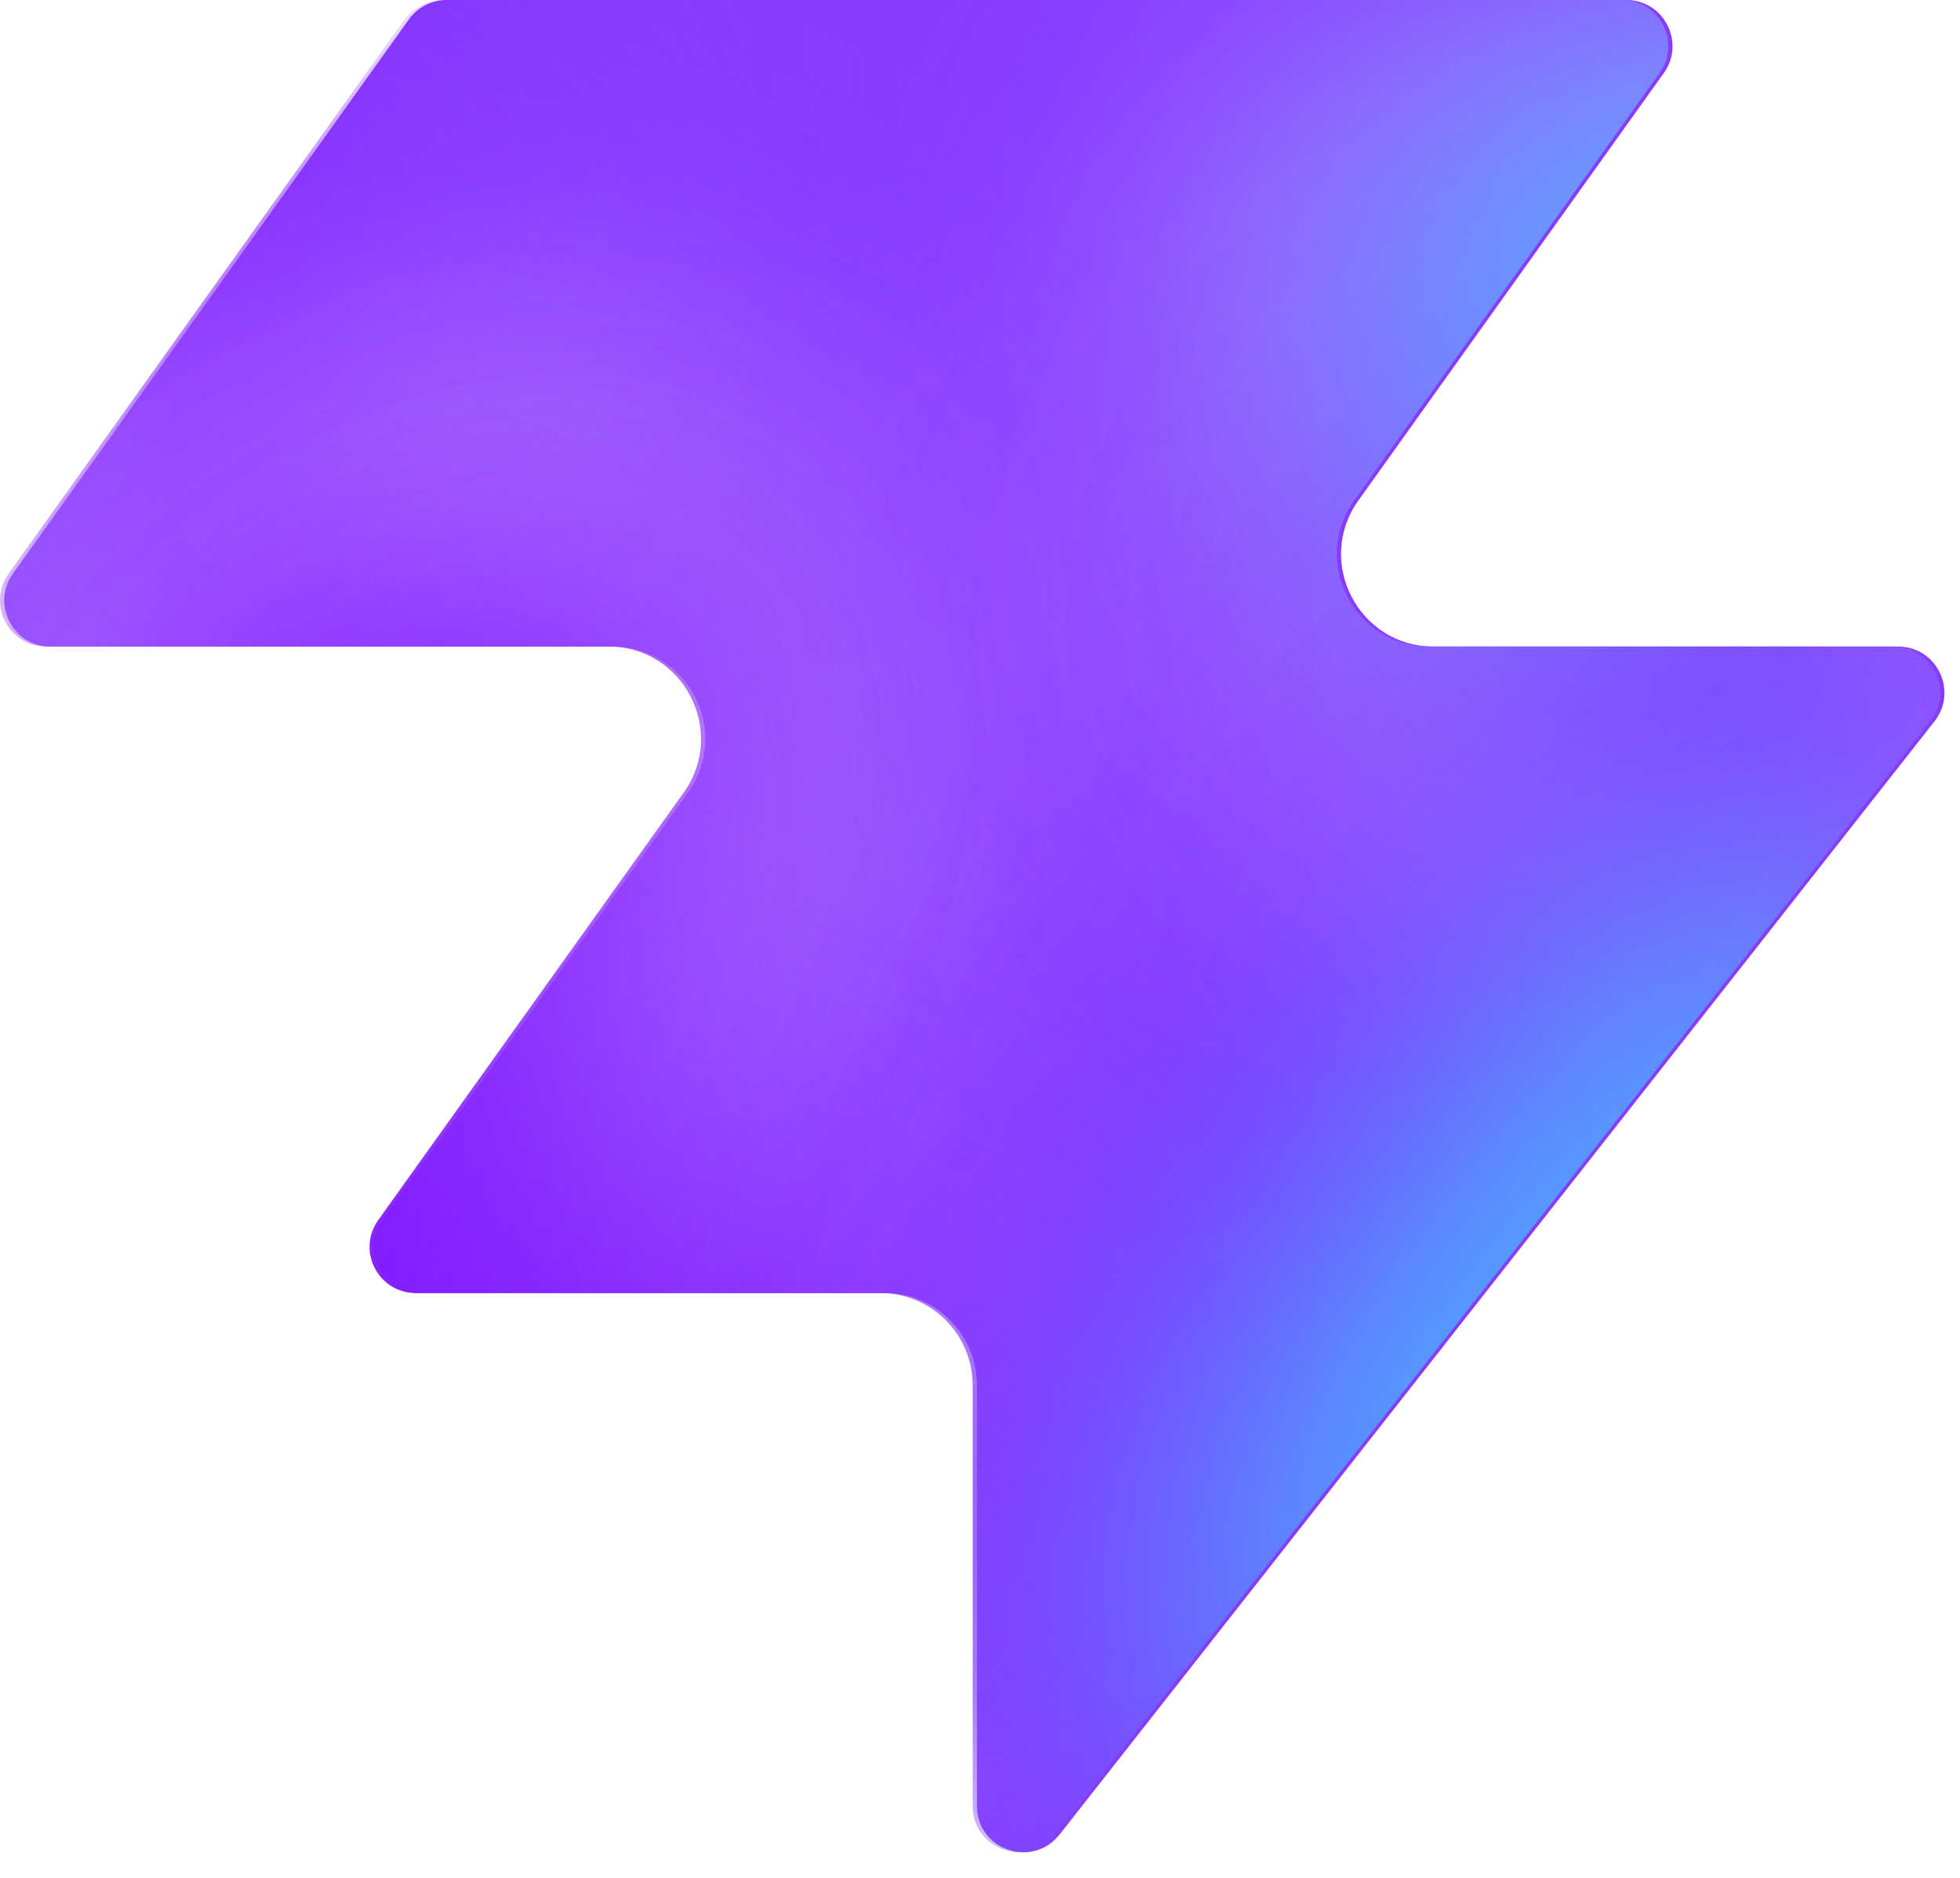
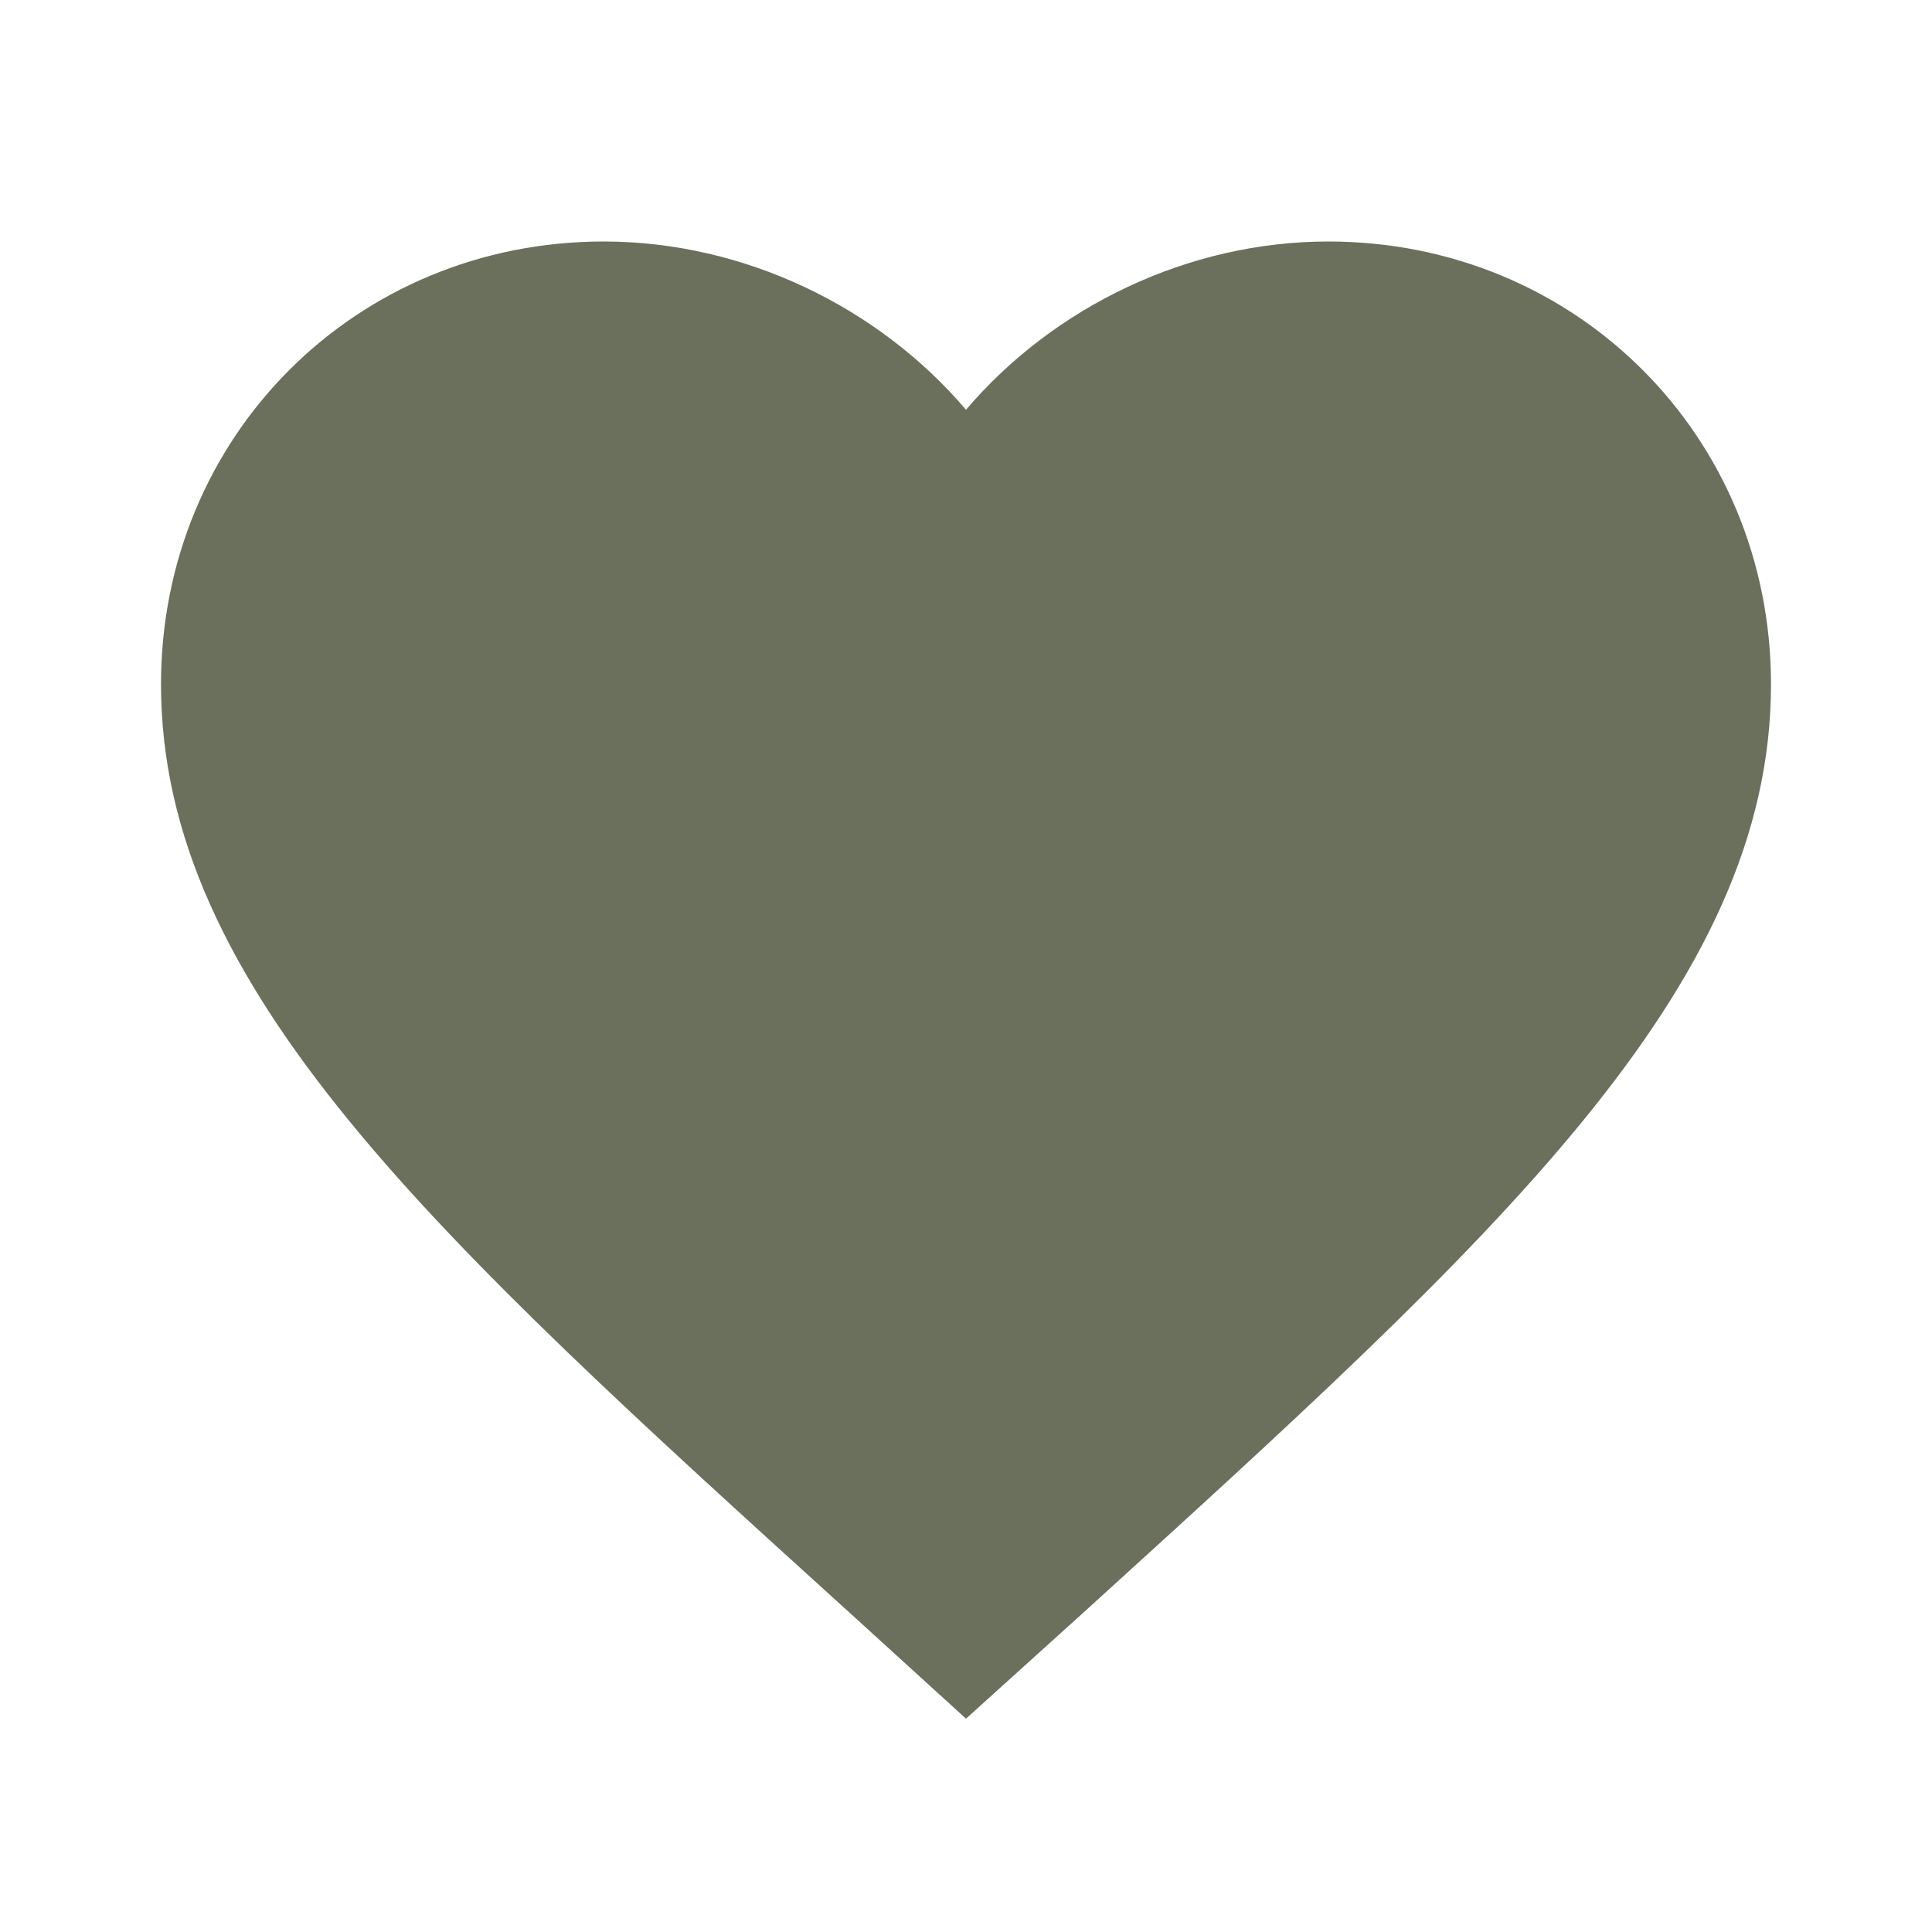
- <svg xmlns="http://www.w3.org/2000/svg" width="48" height="46" fill="none" viewBox="0 0 48 46">
-   <path fill="#863bff" d="M25.946 44.938c-.664.845-2.021.375-2.021-.698V33.937a2.26 2.26 0 0 0-2.262-2.262H10.287c-.92 0-1.456-1.04-.92-1.788l7.48-10.471c1.07-1.497 0-3.578-1.842-3.578H1.237c-.92 0-1.456-1.04-.92-1.788L10.013.474c.214-.297.556-.474.92-.474h28.894c.92 0 1.456 1.04.92 1.788l-7.48 10.471c-1.07 1.498 0 3.579 1.842 3.579h11.377c.943 0 1.473 1.088.89 1.83L25.947 44.94z" style="fill:#863bff;fill:color(display-p3 .525 .23 1);fill-opacity:1" />
-   <mask id="a" width="48" height="46" x="0" y="0" maskUnits="userSpaceOnUse" style="mask-type:alpha">
-     <path fill="#000" d="M25.842 44.938c-.664.844-2.021.375-2.021-.698V33.937a2.26 2.26 0 0 0-2.262-2.262H10.183c-.92 0-1.456-1.04-.92-1.788l7.48-10.471c1.07-1.498 0-3.579-1.842-3.579H1.133c-.92 0-1.456-1.04-.92-1.787L9.91.473c.214-.297.556-.474.92-.474h28.894c.92 0 1.456 1.04.92 1.788l-7.48 10.471c-1.07 1.498 0 3.578 1.842 3.578h11.377c.943 0 1.473 1.088.89 1.832L25.843 44.94z" style="fill:#000;fill-opacity:1" />
-   </mask>
-   <g mask="url(#a)">
-     <g filter="url(#b)">
-       <ellipse cx="5.508" cy="14.704" fill="#ede6ff" rx="5.508" ry="14.704" style="fill:#ede6ff;fill:color(display-p3 .927 .903 1);fill-opacity:1" transform="matrix(.00324 1 1 -.00324 -4.47 31.516)" />
-     </g>
-     <g filter="url(#c)">
-       <ellipse cx="10.399" cy="29.851" fill="#ede6ff" rx="10.399" ry="29.851" style="fill:#ede6ff;fill:color(display-p3 .927 .903 1);fill-opacity:1" transform="matrix(.00324 1 1 -.00324 -39.328 7.883)" />
-     </g>
-     <g filter="url(#d)">
-       <ellipse cx="5.508" cy="30.487" fill="#7e14ff" rx="5.508" ry="30.487" style="fill:#7e14ff;fill:color(display-p3 .492 .077 1);fill-opacity:1" transform="rotate(89.814 -25.913 -14.639)scale(1 -1)" />
-     </g>
-     <g filter="url(#e)">
-       <ellipse cx="5.508" cy="30.599" fill="#7e14ff" rx="5.508" ry="30.599" style="fill:#7e14ff;fill:color(display-p3 .492 .077 1);fill-opacity:1" transform="rotate(89.814 -32.644 -3.334)scale(1 -1)" />
-     </g>
-     <g filter="url(#f)">
-       <ellipse cx="5.508" cy="30.599" fill="#7e14ff" rx="5.508" ry="30.599" style="fill:#7e14ff;fill:color(display-p3 .492 .077 1);fill-opacity:1" transform="matrix(.00324 1 1 -.00324 -34.34 30.47)" />
-     </g>
-     <g filter="url(#g)">
-       <ellipse cx="14.072" cy="22.078" fill="#ede6ff" rx="14.072" ry="22.078" style="fill:#ede6ff;fill:color(display-p3 .927 .903 1);fill-opacity:1" transform="rotate(93.35 24.506 48.493)scale(-1 1)" />
-     </g>
-     <g filter="url(#h)">
-       <ellipse cx="3.47" cy="21.501" fill="#7e14ff" rx="3.47" ry="21.501" style="fill:#7e14ff;fill:color(display-p3 .492 .077 1);fill-opacity:1" transform="rotate(89.009 28.708 47.59)scale(-1 1)" />
-     </g>
-     <g filter="url(#i)">
-       <ellipse cx="3.47" cy="21.501" fill="#7e14ff" rx="3.47" ry="21.501" style="fill:#7e14ff;fill:color(display-p3 .492 .077 1);fill-opacity:1" transform="rotate(89.009 28.708 47.59)scale(-1 1)" />
-     </g>
-     <g filter="url(#j)">
-       <ellipse cx=".387" cy="8.972" fill="#7e14ff" rx="4.407" ry="29.108" style="fill:#7e14ff;fill:color(display-p3 .492 .077 1);fill-opacity:1" transform="rotate(39.51 .387 8.972)" />
-     </g>
-     <g filter="url(#k)">
-       <ellipse cx="47.523" cy="-6.092" fill="#7e14ff" rx="4.407" ry="29.108" style="fill:#7e14ff;fill:color(display-p3 .492 .077 1);fill-opacity:1" transform="rotate(37.892 47.523 -6.092)" />
-     </g>
-     <g filter="url(#l)">
-       <ellipse cx="41.412" cy="6.333" fill="#47bfff" rx="5.971" ry="9.665" style="fill:#47bfff;fill:color(display-p3 .28 .748 1);fill-opacity:1" transform="rotate(37.892 41.412 6.333)" />
-     </g>
-     <g filter="url(#m)">
-       <ellipse cx="-1.879" cy="38.332" fill="#7e14ff" rx="4.407" ry="29.108" style="fill:#7e14ff;fill:color(display-p3 .492 .077 1);fill-opacity:1" transform="rotate(37.892 -1.88 38.332)" />
-     </g>
-     <g filter="url(#n)">
-       <ellipse cx="-1.879" cy="38.332" fill="#7e14ff" rx="4.407" ry="29.108" style="fill:#7e14ff;fill:color(display-p3 .492 .077 1);fill-opacity:1" transform="rotate(37.892 -1.88 38.332)" />
-     </g>
-     <g filter="url(#o)">
-       <ellipse cx="35.651" cy="29.907" fill="#7e14ff" rx="4.407" ry="29.108" style="fill:#7e14ff;fill:color(display-p3 .492 .077 1);fill-opacity:1" transform="rotate(37.892 35.651 29.907)" />
-     </g>
-     <g filter="url(#p)">
-       <ellipse cx="38.418" cy="32.4" fill="#47bfff" rx="5.971" ry="15.297" style="fill:#47bfff;fill:color(display-p3 .28 .748 1);fill-opacity:1" transform="rotate(37.892 38.418 32.4)" />
-     </g>
-   </g>
-   <defs>
-     <filter id="b" width="60.045" height="41.654" x="-19.77" y="16.149" color-interpolation-filters="sRGB" filterUnits="userSpaceOnUse">
-       <feFlood flood-opacity="0" result="BackgroundImageFix" />
-       <feBlend in="SourceGraphic" in2="BackgroundImageFix" result="shape" />
-       <feGaussianBlur result="effect1_foregroundBlur_2002_17158" stdDeviation="7.659" />
-     </filter>
-     <filter id="c" width="90.34" height="51.437" x="-54.613" y="-7.533" color-interpolation-filters="sRGB" filterUnits="userSpaceOnUse">
-       <feFlood flood-opacity="0" result="BackgroundImageFix" />
-       <feBlend in="SourceGraphic" in2="BackgroundImageFix" result="shape" />
-       <feGaussianBlur result="effect1_foregroundBlur_2002_17158" stdDeviation="7.659" />
-     </filter>
-     <filter id="d" width="79.355" height="29.4" x="-49.64" y="2.03" color-interpolation-filters="sRGB" filterUnits="userSpaceOnUse">
-       <feFlood flood-opacity="0" result="BackgroundImageFix" />
-       <feBlend in="SourceGraphic" in2="BackgroundImageFix" result="shape" />
-       <feGaussianBlur result="effect1_foregroundBlur_2002_17158" stdDeviation="4.596" />
-     </filter>
-     <filter id="e" width="79.579" height="29.4" x="-45.045" y="20.029" color-interpolation-filters="sRGB" filterUnits="userSpaceOnUse">
-       <feFlood flood-opacity="0" result="BackgroundImageFix" />
-       <feBlend in="SourceGraphic" in2="BackgroundImageFix" result="shape" />
-       <feGaussianBlur result="effect1_foregroundBlur_2002_17158" stdDeviation="4.596" />
-     </filter>
-     <filter id="f" width="79.579" height="29.4" x="-43.513" y="21.178" color-interpolation-filters="sRGB" filterUnits="userSpaceOnUse">
-       <feFlood flood-opacity="0" result="BackgroundImageFix" />
-       <feBlend in="SourceGraphic" in2="BackgroundImageFix" result="shape" />
-       <feGaussianBlur result="effect1_foregroundBlur_2002_17158" stdDeviation="4.596" />
-     </filter>
-     <filter id="g" width="74.749" height="58.852" x="15.756" y="-17.901" color-interpolation-filters="sRGB" filterUnits="userSpaceOnUse">
-       <feFlood flood-opacity="0" result="BackgroundImageFix" />
-       <feBlend in="SourceGraphic" in2="BackgroundImageFix" result="shape" />
-       <feGaussianBlur result="effect1_foregroundBlur_2002_17158" stdDeviation="7.659" />
-     </filter>
-     <filter id="h" width="61.377" height="25.362" x="23.548" y="2.284" color-interpolation-filters="sRGB" filterUnits="userSpaceOnUse">
-       <feFlood flood-opacity="0" result="BackgroundImageFix" />
-       <feBlend in="SourceGraphic" in2="BackgroundImageFix" result="shape" />
-       <feGaussianBlur result="effect1_foregroundBlur_2002_17158" stdDeviation="4.596" />
-     </filter>
-     <filter id="i" width="61.377" height="25.362" x="23.548" y="2.284" color-interpolation-filters="sRGB" filterUnits="userSpaceOnUse">
-       <feFlood flood-opacity="0" result="BackgroundImageFix" />
-       <feBlend in="SourceGraphic" in2="BackgroundImageFix" result="shape" />
-       <feGaussianBlur result="effect1_foregroundBlur_2002_17158" stdDeviation="4.596" />
-     </filter>
-     <filter id="j" width="56.045" height="63.649" x="-27.636" y="-22.853" color-interpolation-filters="sRGB" filterUnits="userSpaceOnUse">
-       <feFlood flood-opacity="0" result="BackgroundImageFix" />
-       <feBlend in="SourceGraphic" in2="BackgroundImageFix" result="shape" />
-       <feGaussianBlur result="effect1_foregroundBlur_2002_17158" stdDeviation="4.596" />
-     </filter>
-     <filter id="k" width="54.814" height="64.646" x="20.116" y="-38.415" color-interpolation-filters="sRGB" filterUnits="userSpaceOnUse">
-       <feFlood flood-opacity="0" result="BackgroundImageFix" />
-       <feBlend in="SourceGraphic" in2="BackgroundImageFix" result="shape" />
-       <feGaussianBlur result="effect1_foregroundBlur_2002_17158" stdDeviation="4.596" />
-     </filter>
-     <filter id="l" width="33.541" height="35.313" x="24.641" y="-11.323" color-interpolation-filters="sRGB" filterUnits="userSpaceOnUse">
-       <feFlood flood-opacity="0" result="BackgroundImageFix" />
-       <feBlend in="SourceGraphic" in2="BackgroundImageFix" result="shape" />
-       <feGaussianBlur result="effect1_foregroundBlur_2002_17158" stdDeviation="4.596" />
-     </filter>
-     <filter id="m" width="54.814" height="64.646" x="-29.286" y="6.009" color-interpolation-filters="sRGB" filterUnits="userSpaceOnUse">
-       <feFlood flood-opacity="0" result="BackgroundImageFix" />
-       <feBlend in="SourceGraphic" in2="BackgroundImageFix" result="shape" />
-       <feGaussianBlur result="effect1_foregroundBlur_2002_17158" stdDeviation="4.596" />
-     </filter>
-     <filter id="n" width="54.814" height="64.646" x="-29.286" y="6.009" color-interpolation-filters="sRGB" filterUnits="userSpaceOnUse">
-       <feFlood flood-opacity="0" result="BackgroundImageFix" />
-       <feBlend in="SourceGraphic" in2="BackgroundImageFix" result="shape" />
-       <feGaussianBlur result="effect1_foregroundBlur_2002_17158" stdDeviation="4.596" />
-     </filter>
-     <filter id="o" width="54.814" height="64.646" x="8.244" y="-2.416" color-interpolation-filters="sRGB" filterUnits="userSpaceOnUse">
-       <feFlood flood-opacity="0" result="BackgroundImageFix" />
-       <feBlend in="SourceGraphic" in2="BackgroundImageFix" result="shape" />
-       <feGaussianBlur result="effect1_foregroundBlur_2002_17158" stdDeviation="4.596" />
-     </filter>
-     <filter id="p" width="39.409" height="43.623" x="18.713" y="10.588" color-interpolation-filters="sRGB" filterUnits="userSpaceOnUse">
-       <feFlood flood-opacity="0" result="BackgroundImageFix" />
-       <feBlend in="SourceGraphic" in2="BackgroundImageFix" result="shape" />
-       <feGaussianBlur result="effect1_foregroundBlur_2002_17158" stdDeviation="4.596" />
-     </filter>
-   </defs>
+ <svg xmlns="http://www.w3.org/2000/svg" viewBox="0 0 24 24">
+   <path fill="#6b705c" d="M12 21.35l-1.45-1.32C5.4 15.36 2 12.28 2 8.5 2 5.42 4.42 3 7.5 3c1.74 0 3.41.81 4.5 2.09C13.09 3.81 14.76 3 16.5 3 19.58 3 22 5.42 22 8.5c0 3.78-3.4 6.86-8.55 11.54L12 21.35z" />
</svg>
